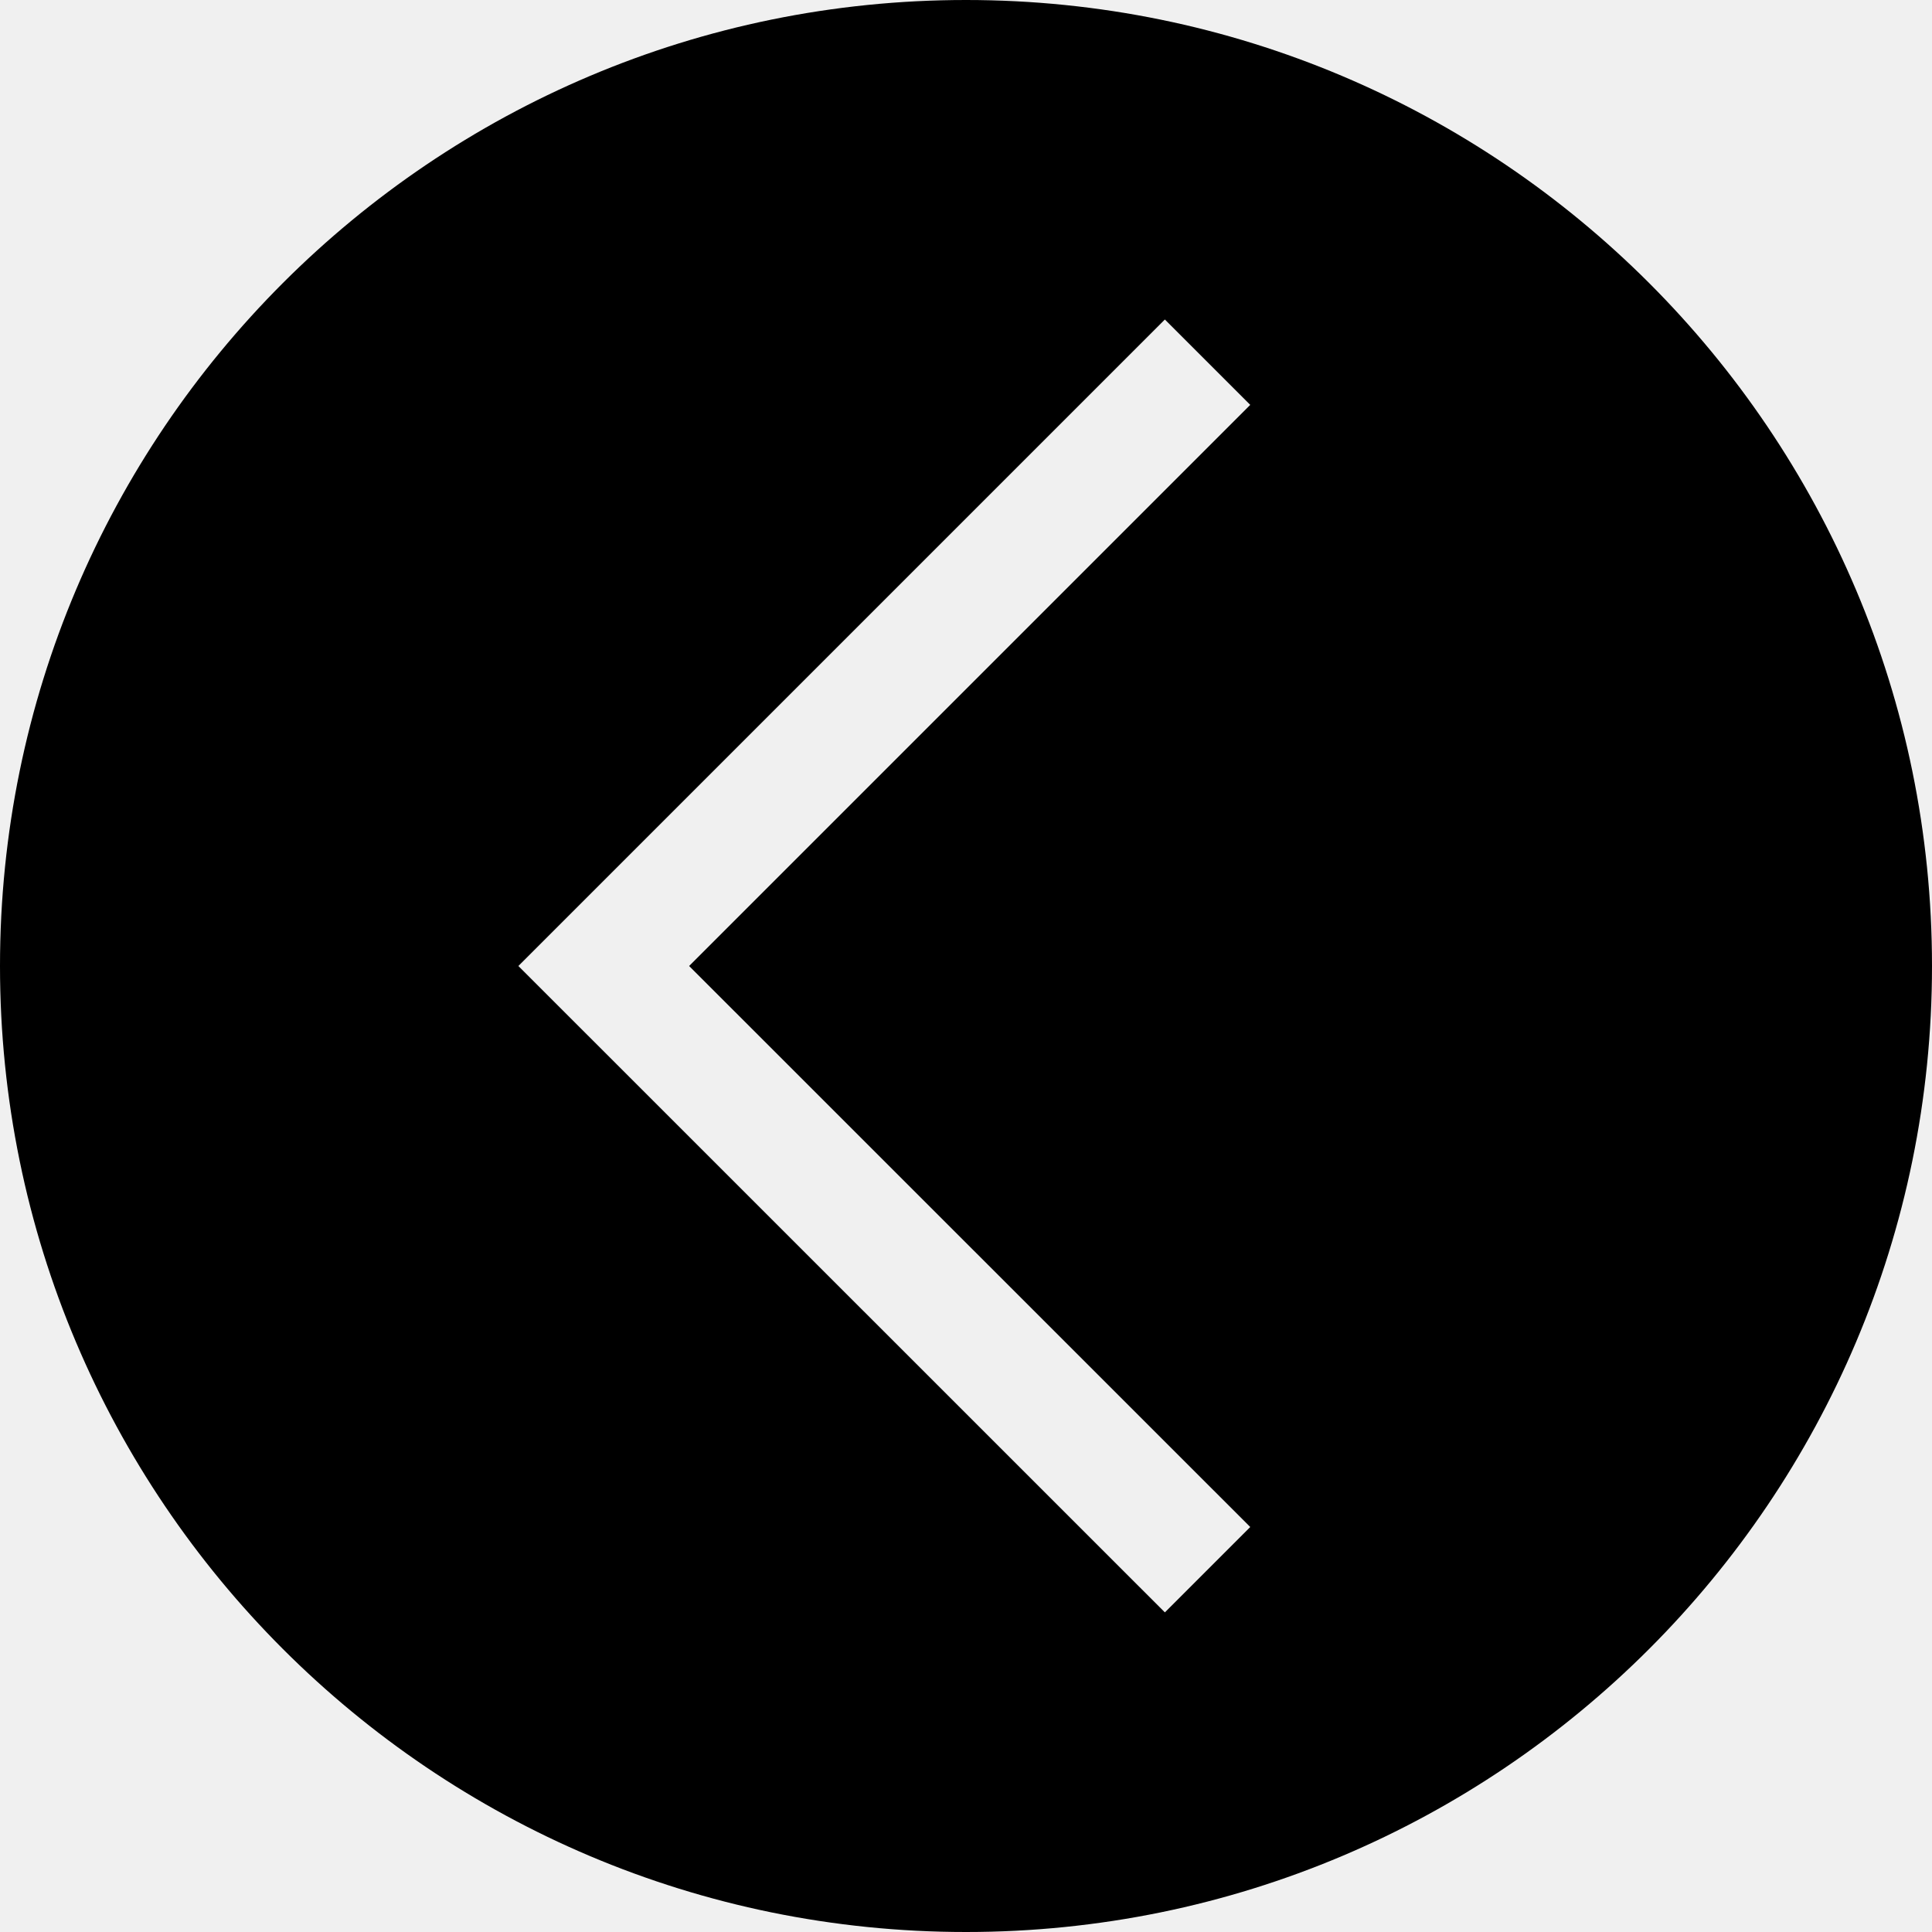
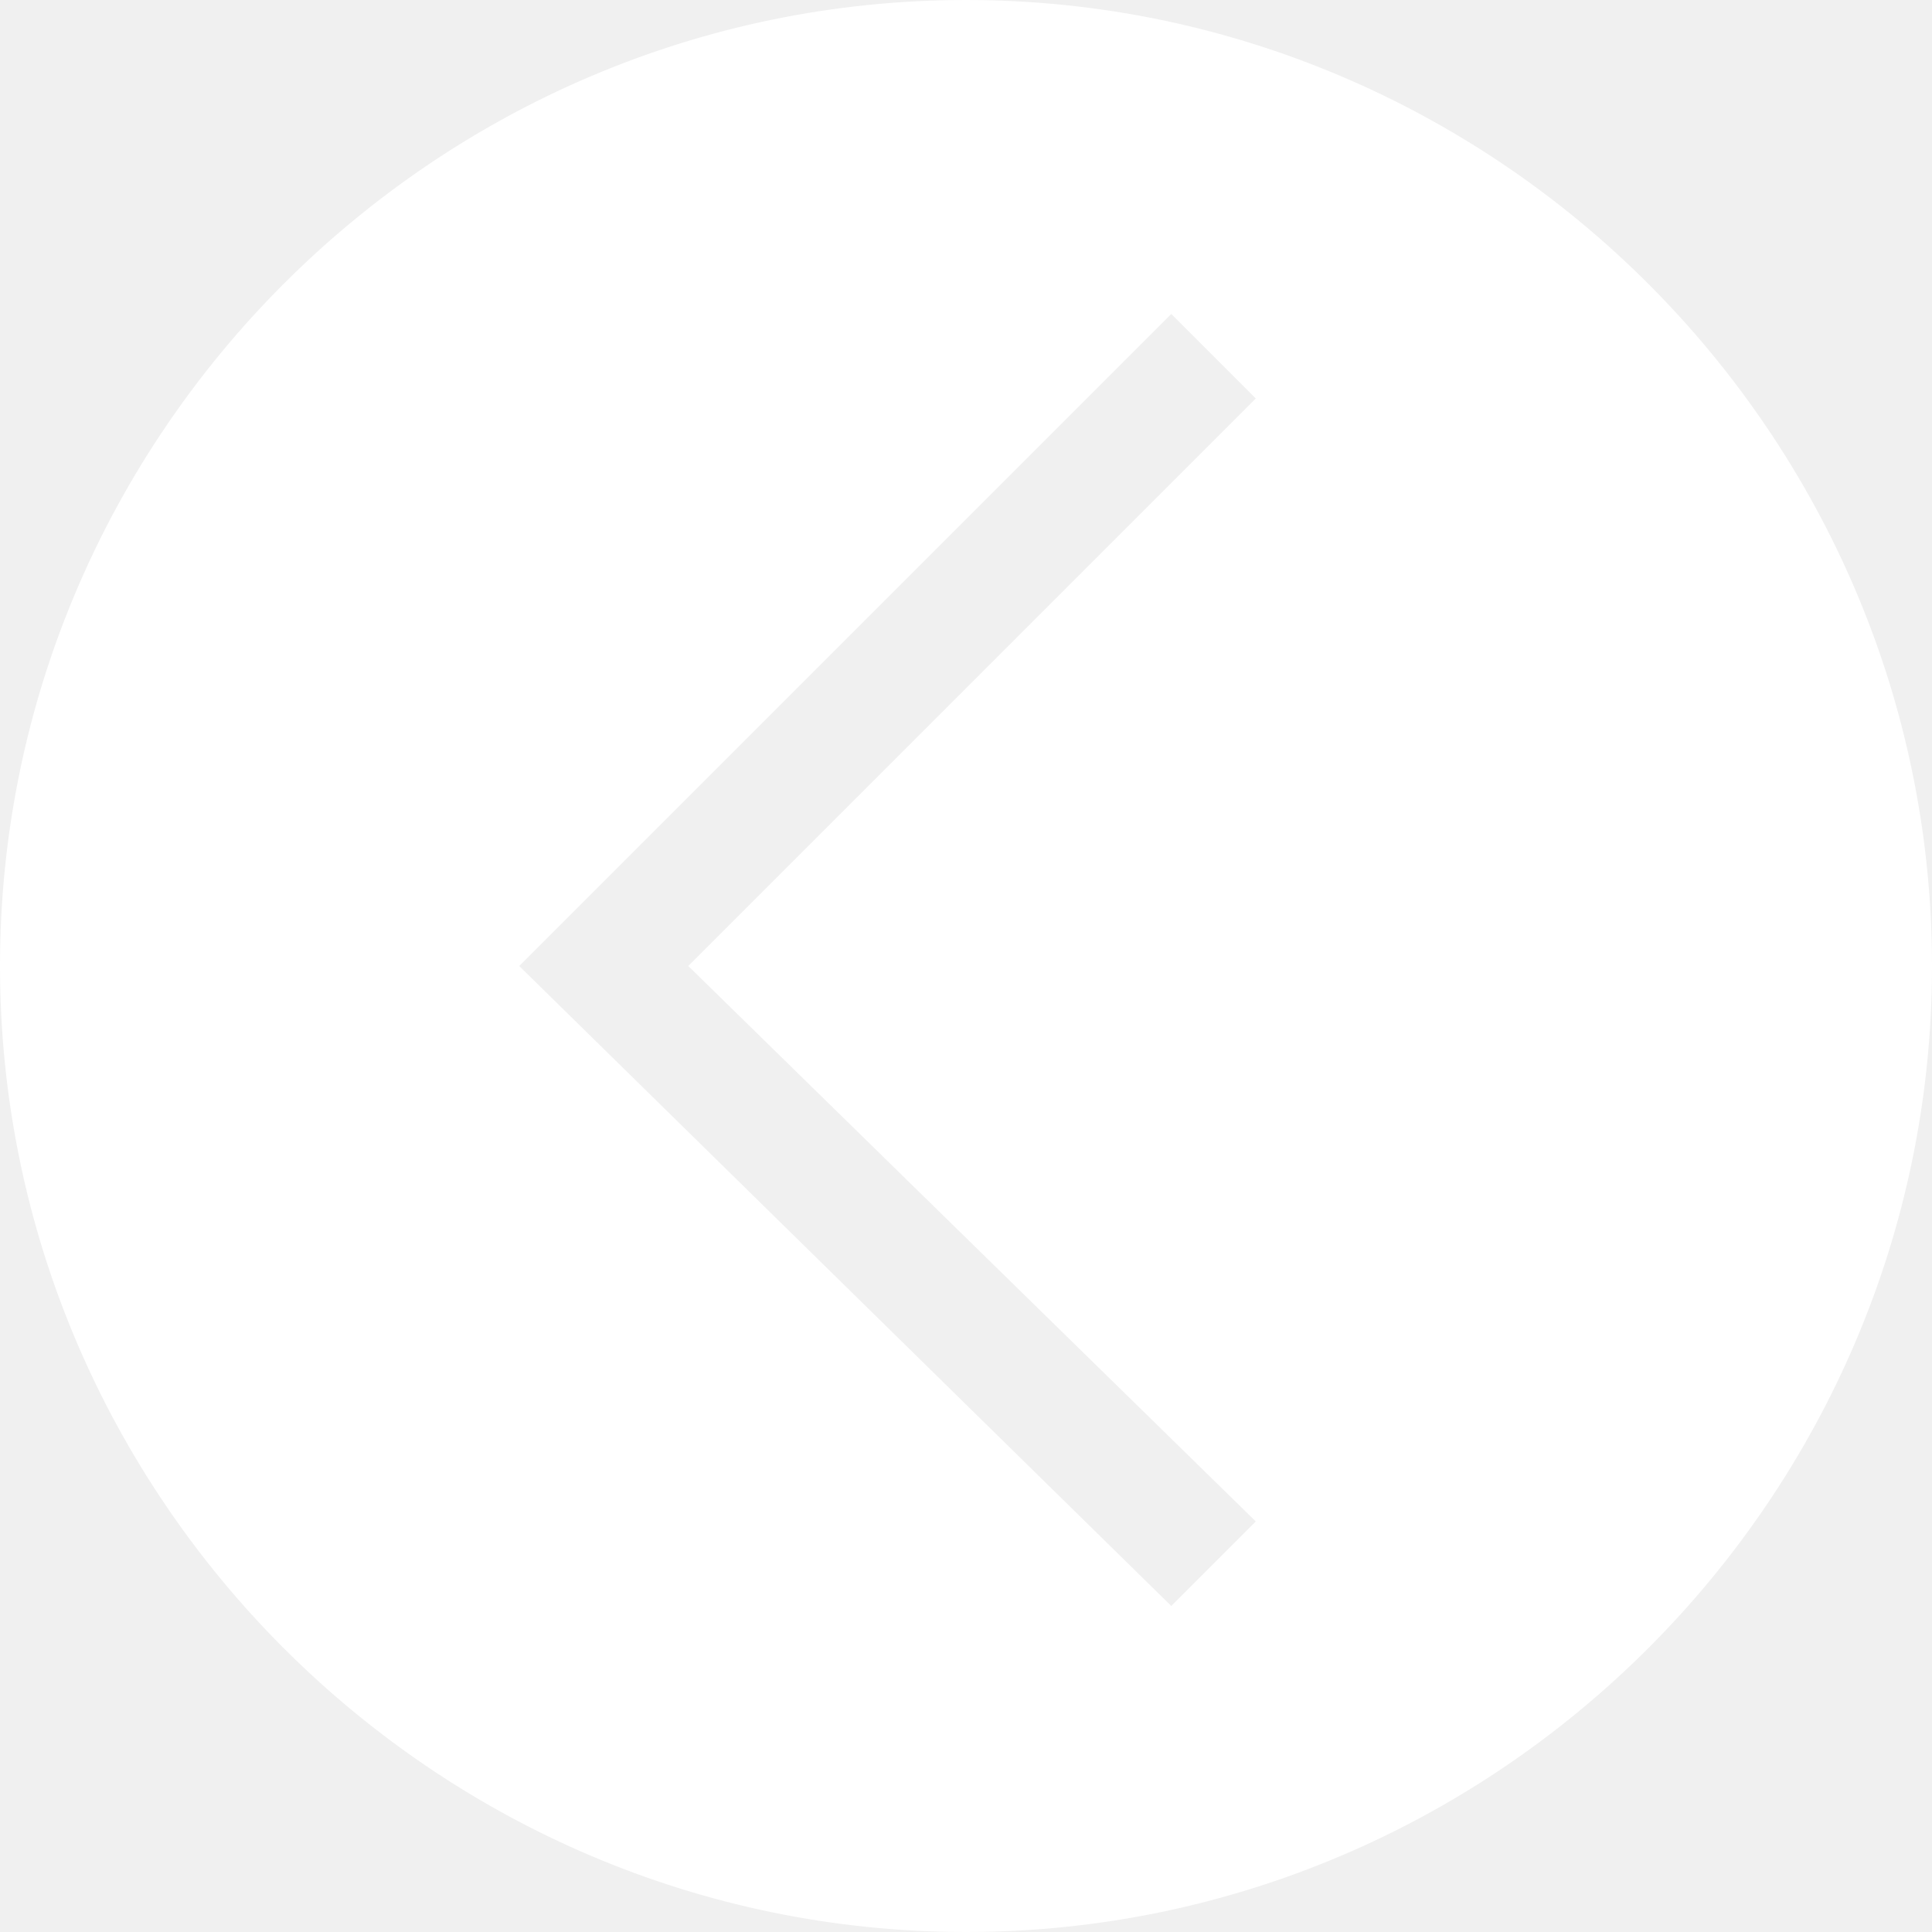
- <svg xmlns="http://www.w3.org/2000/svg" id="Layer_1_1_" style="enable-background:new 0 0 16 16;" version="1.1" viewBox="0 0 16 16" xml:space="preserve">
-   <path d="M8,0C3.582,0,0,3.582,0,8s3.582,8,8,8s8-3.582,8-8S12.418,0,8,0z M10.354,12.646l-0.707,0.707L4.293,8l5.354-5.354  l0.707,0.707L5.707,8L10.354,12.646z" />
+ <svg xmlns="http://www.w3.org/2000/svg" version="1.1" id="Layer_1_1_" x="0px" y="0px" viewBox="0 0 16 16" style="enable-background:new 0 0 16 16;" xml:space="preserve">
+   <style type="text/css">
+ 	.st0{fill:#FFFFFF;}
+ </style>
+   <path class="st0" d="M8,0C3.6,0,0,3.6,0,8s3.6,8,8,8s8-3.6,8-8S12.4,0,8,0z M10.4,12.6l-0.7,0.7L4.3,8l5.4-5.4l0.7,0.7L5.7,8  L10.4,12.6z" />
</svg>
